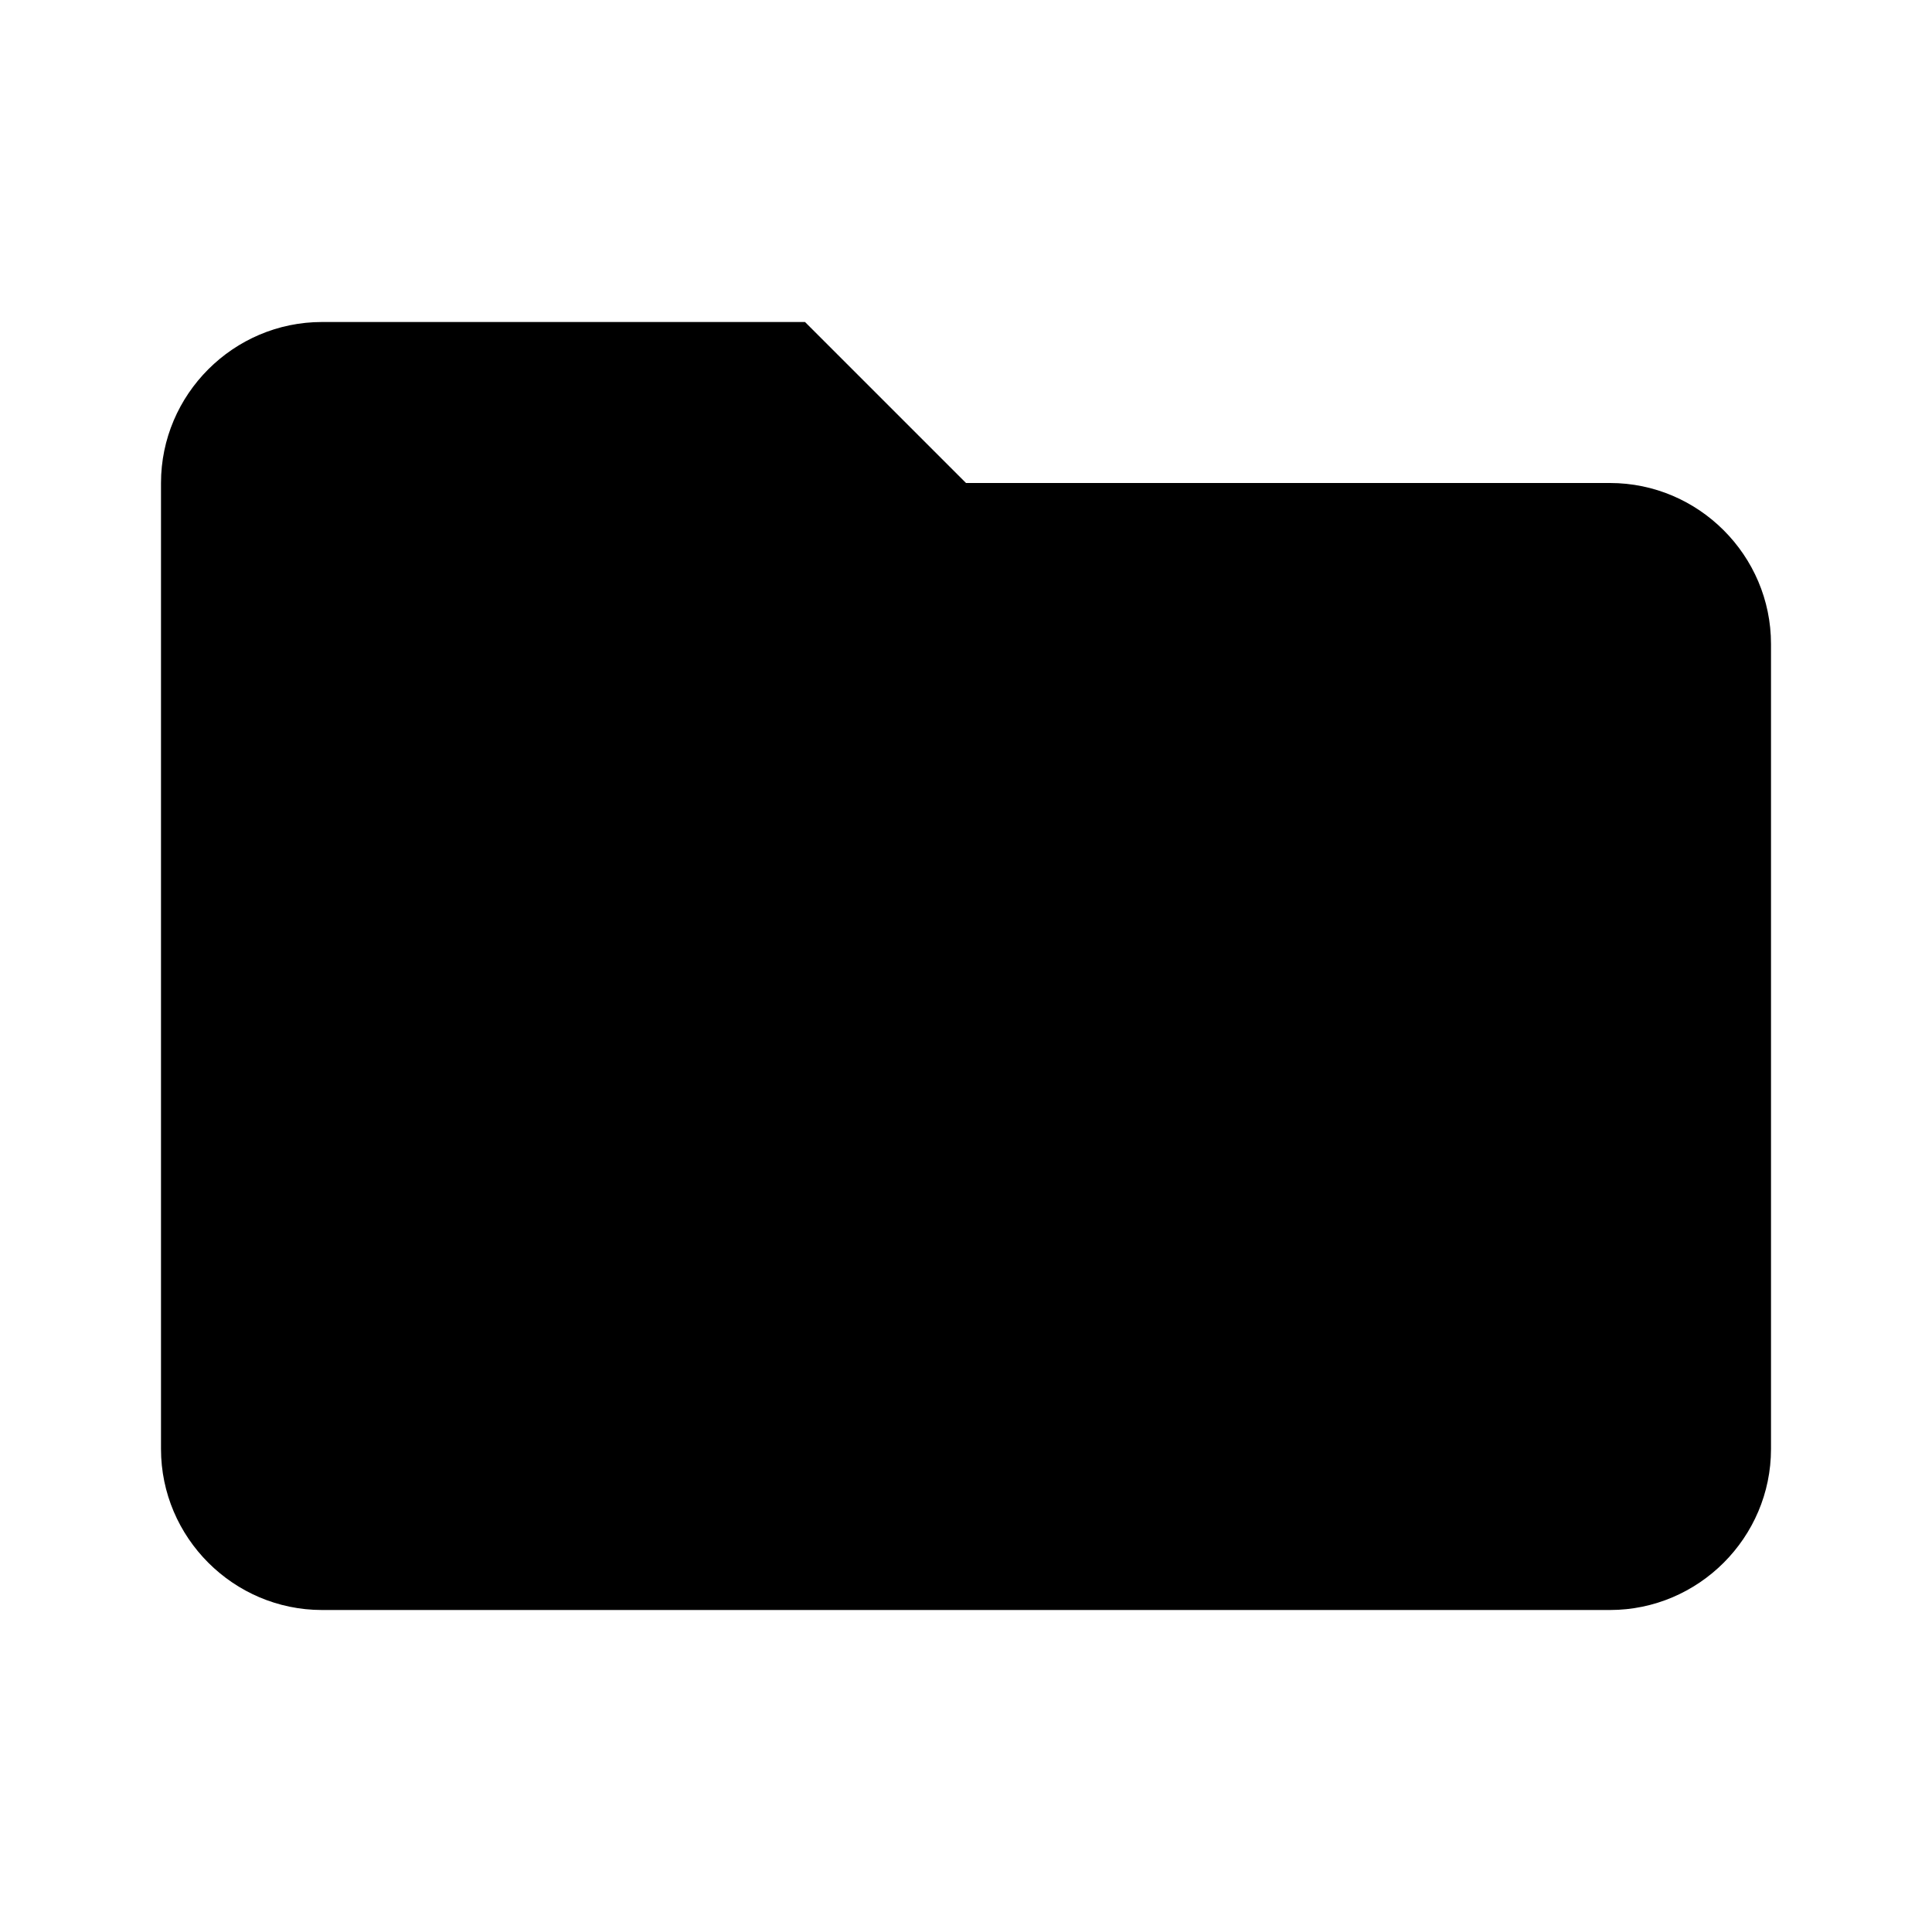
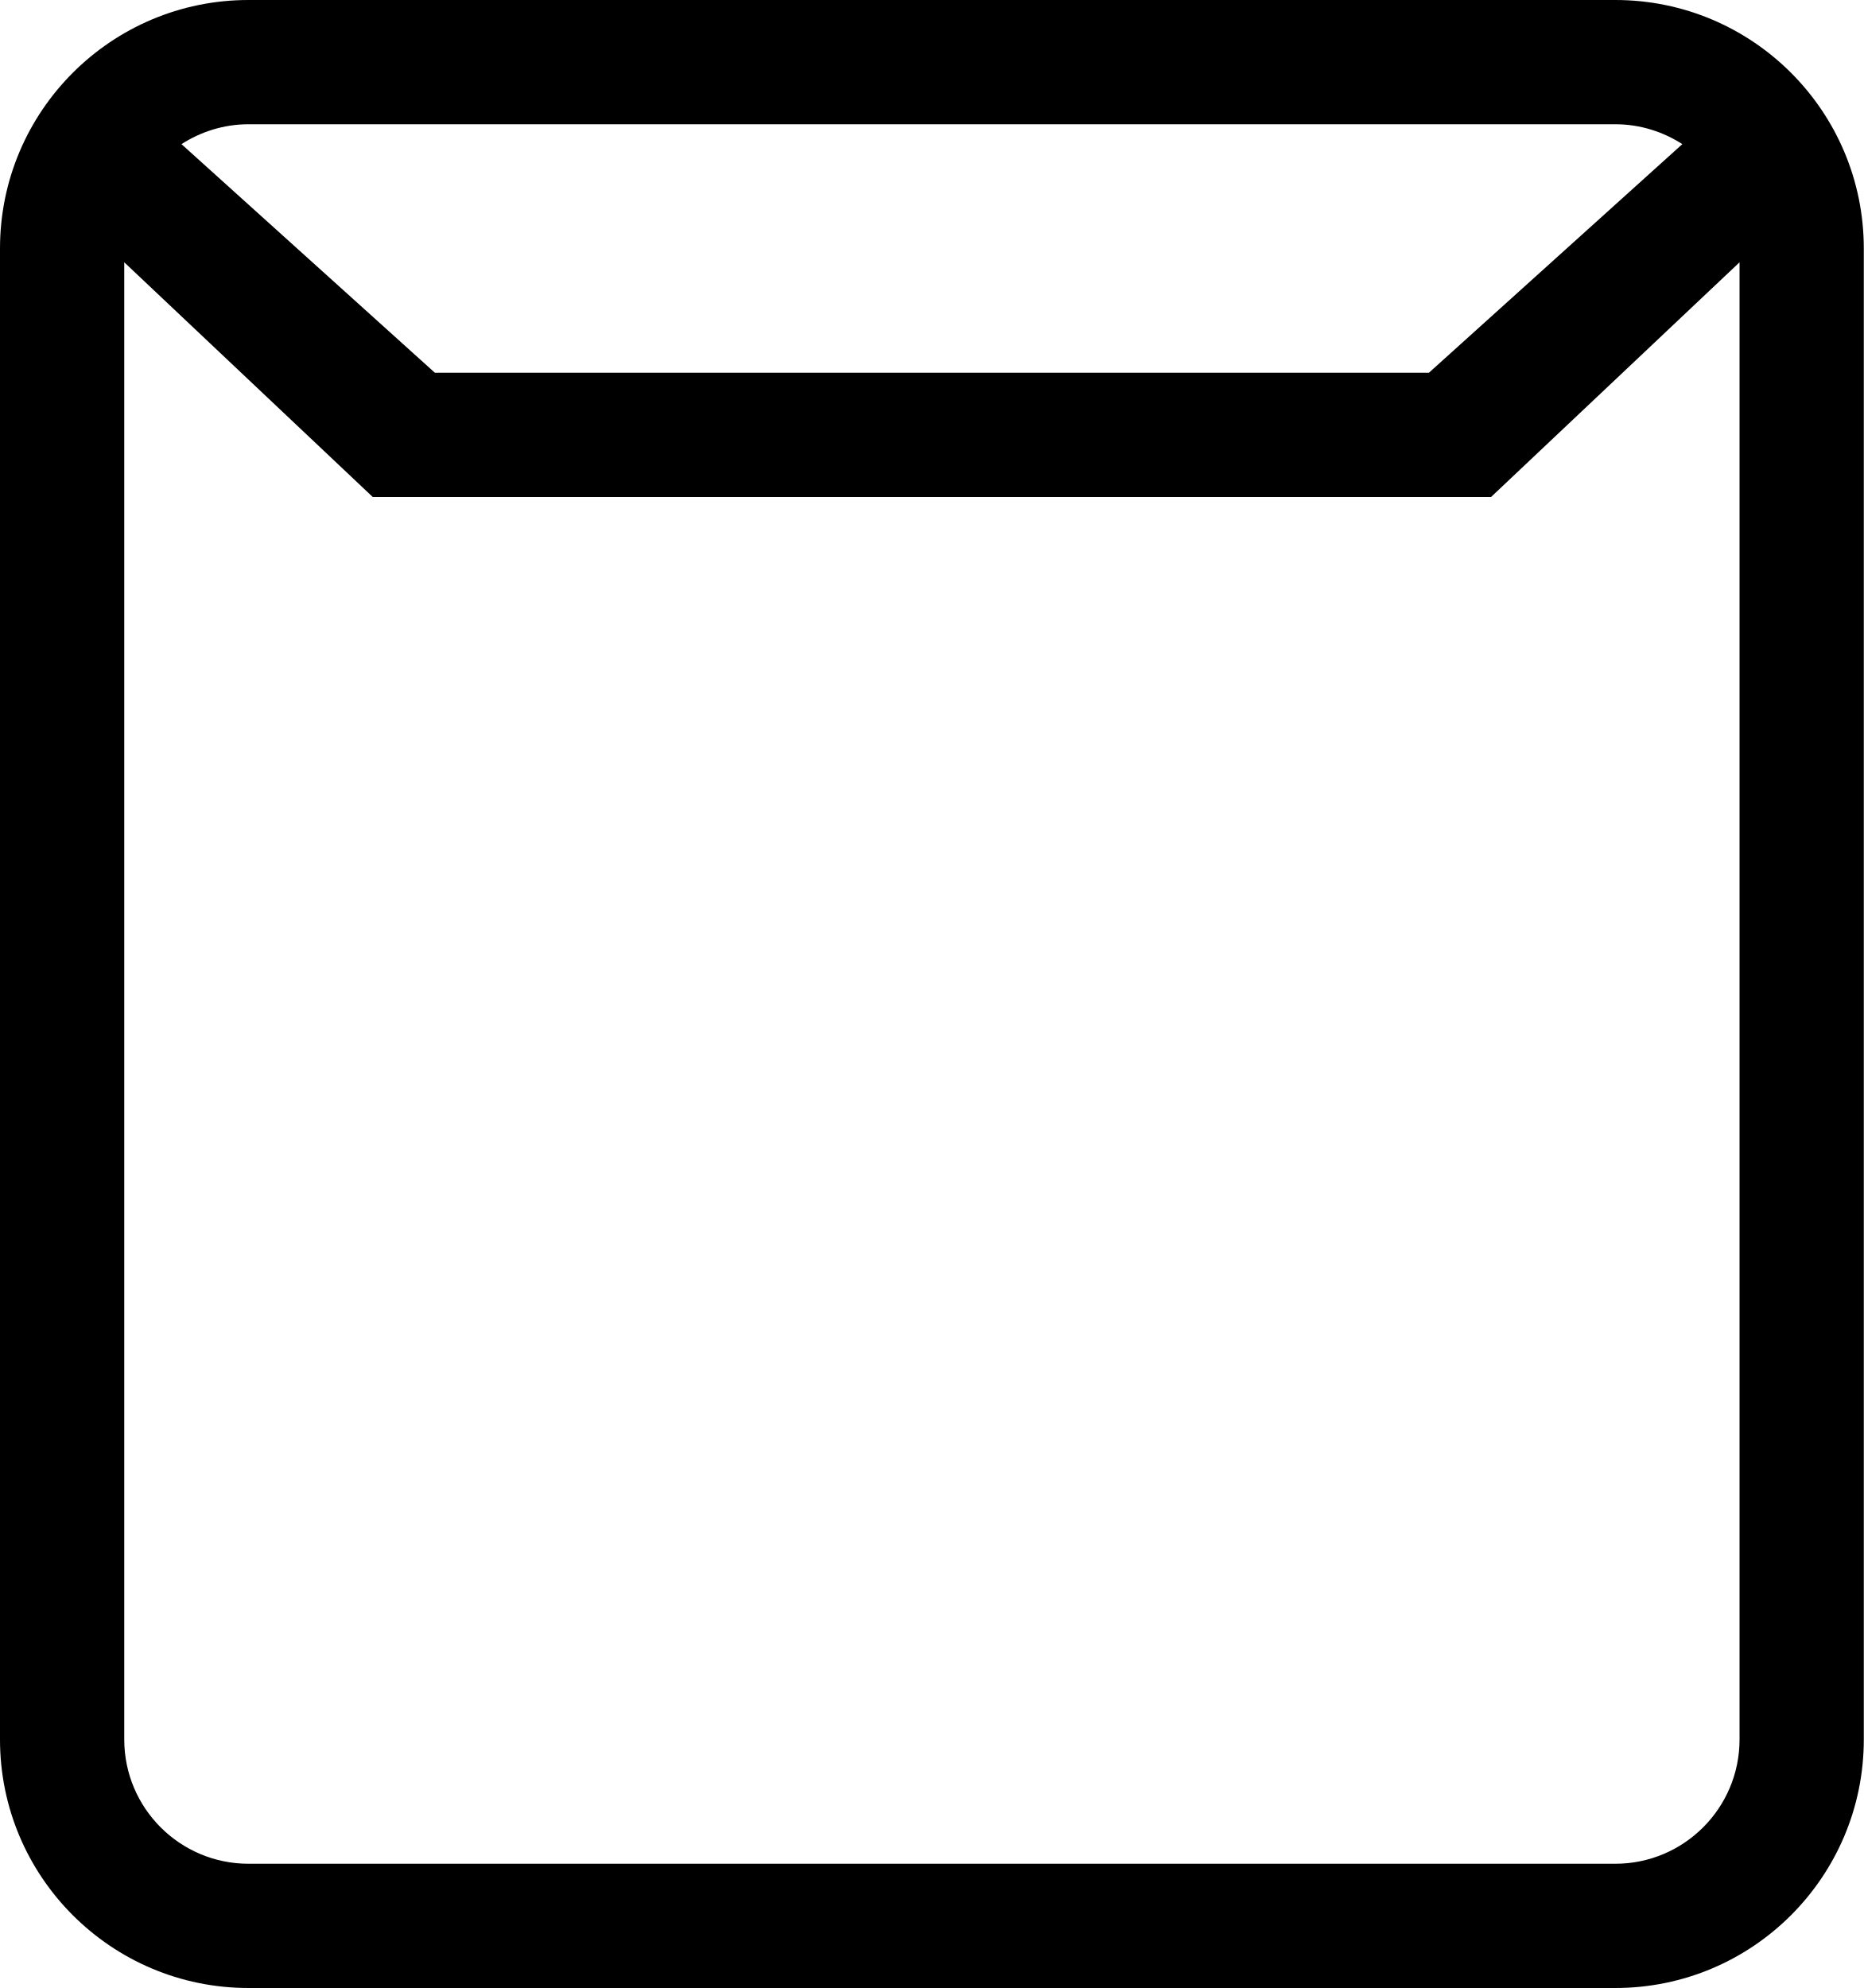
- <svg xmlns="http://www.w3.org/2000/svg" viewBox="0 0 24 24" style="pointer-events: none; display: block;">
-   <g id="folder">
-     <path d="M10,4H4C2.9,4,2,4.9,2,6l0,12c0,1.1,0.9,2,2,2h16c1.1,0,2-0.9,2-2V8c0-1.1-0.9-2-2-2h-8L10,4z" />
+ <svg xmlns="http://www.w3.org/2000/svg" width="30px" height="32px" viewBox="0 0 30 32" version="1.1">
+   <defs />
+   <g id="Page-1" stroke="none" stroke-width="1" fill="none" fill-rule="evenodd">
+     <g id="Icon-Set" transform="translate(-309, -151)" fill="#000000">
+       <path d="M337,179 C337,180.104 336.104,181 335,181 L313,181 C311.896,181 311,180.104 311,179 L311,155.222 L315,159 L333,159 L337,155.222 L337,179 L337,179 Z M313,153 L335,153 C335.398,153 335.768,153.12 336.079,153.32 L332,157 L316,157 L311.921,153.32 C312.233,153.12 312.602,153 313,153 L313,153 Z M335,151 L313,151 C310.791,151 309,152.791 309,155 L309,179 C309,181.209 310.791,183 313,183 L335,183 C337.209,183 339,181.209 339,179 L339,155 C339,152.791 337.209,151 335,151 L335,151 Z" id="folder" />
+     </g>
  </g>
</svg>
